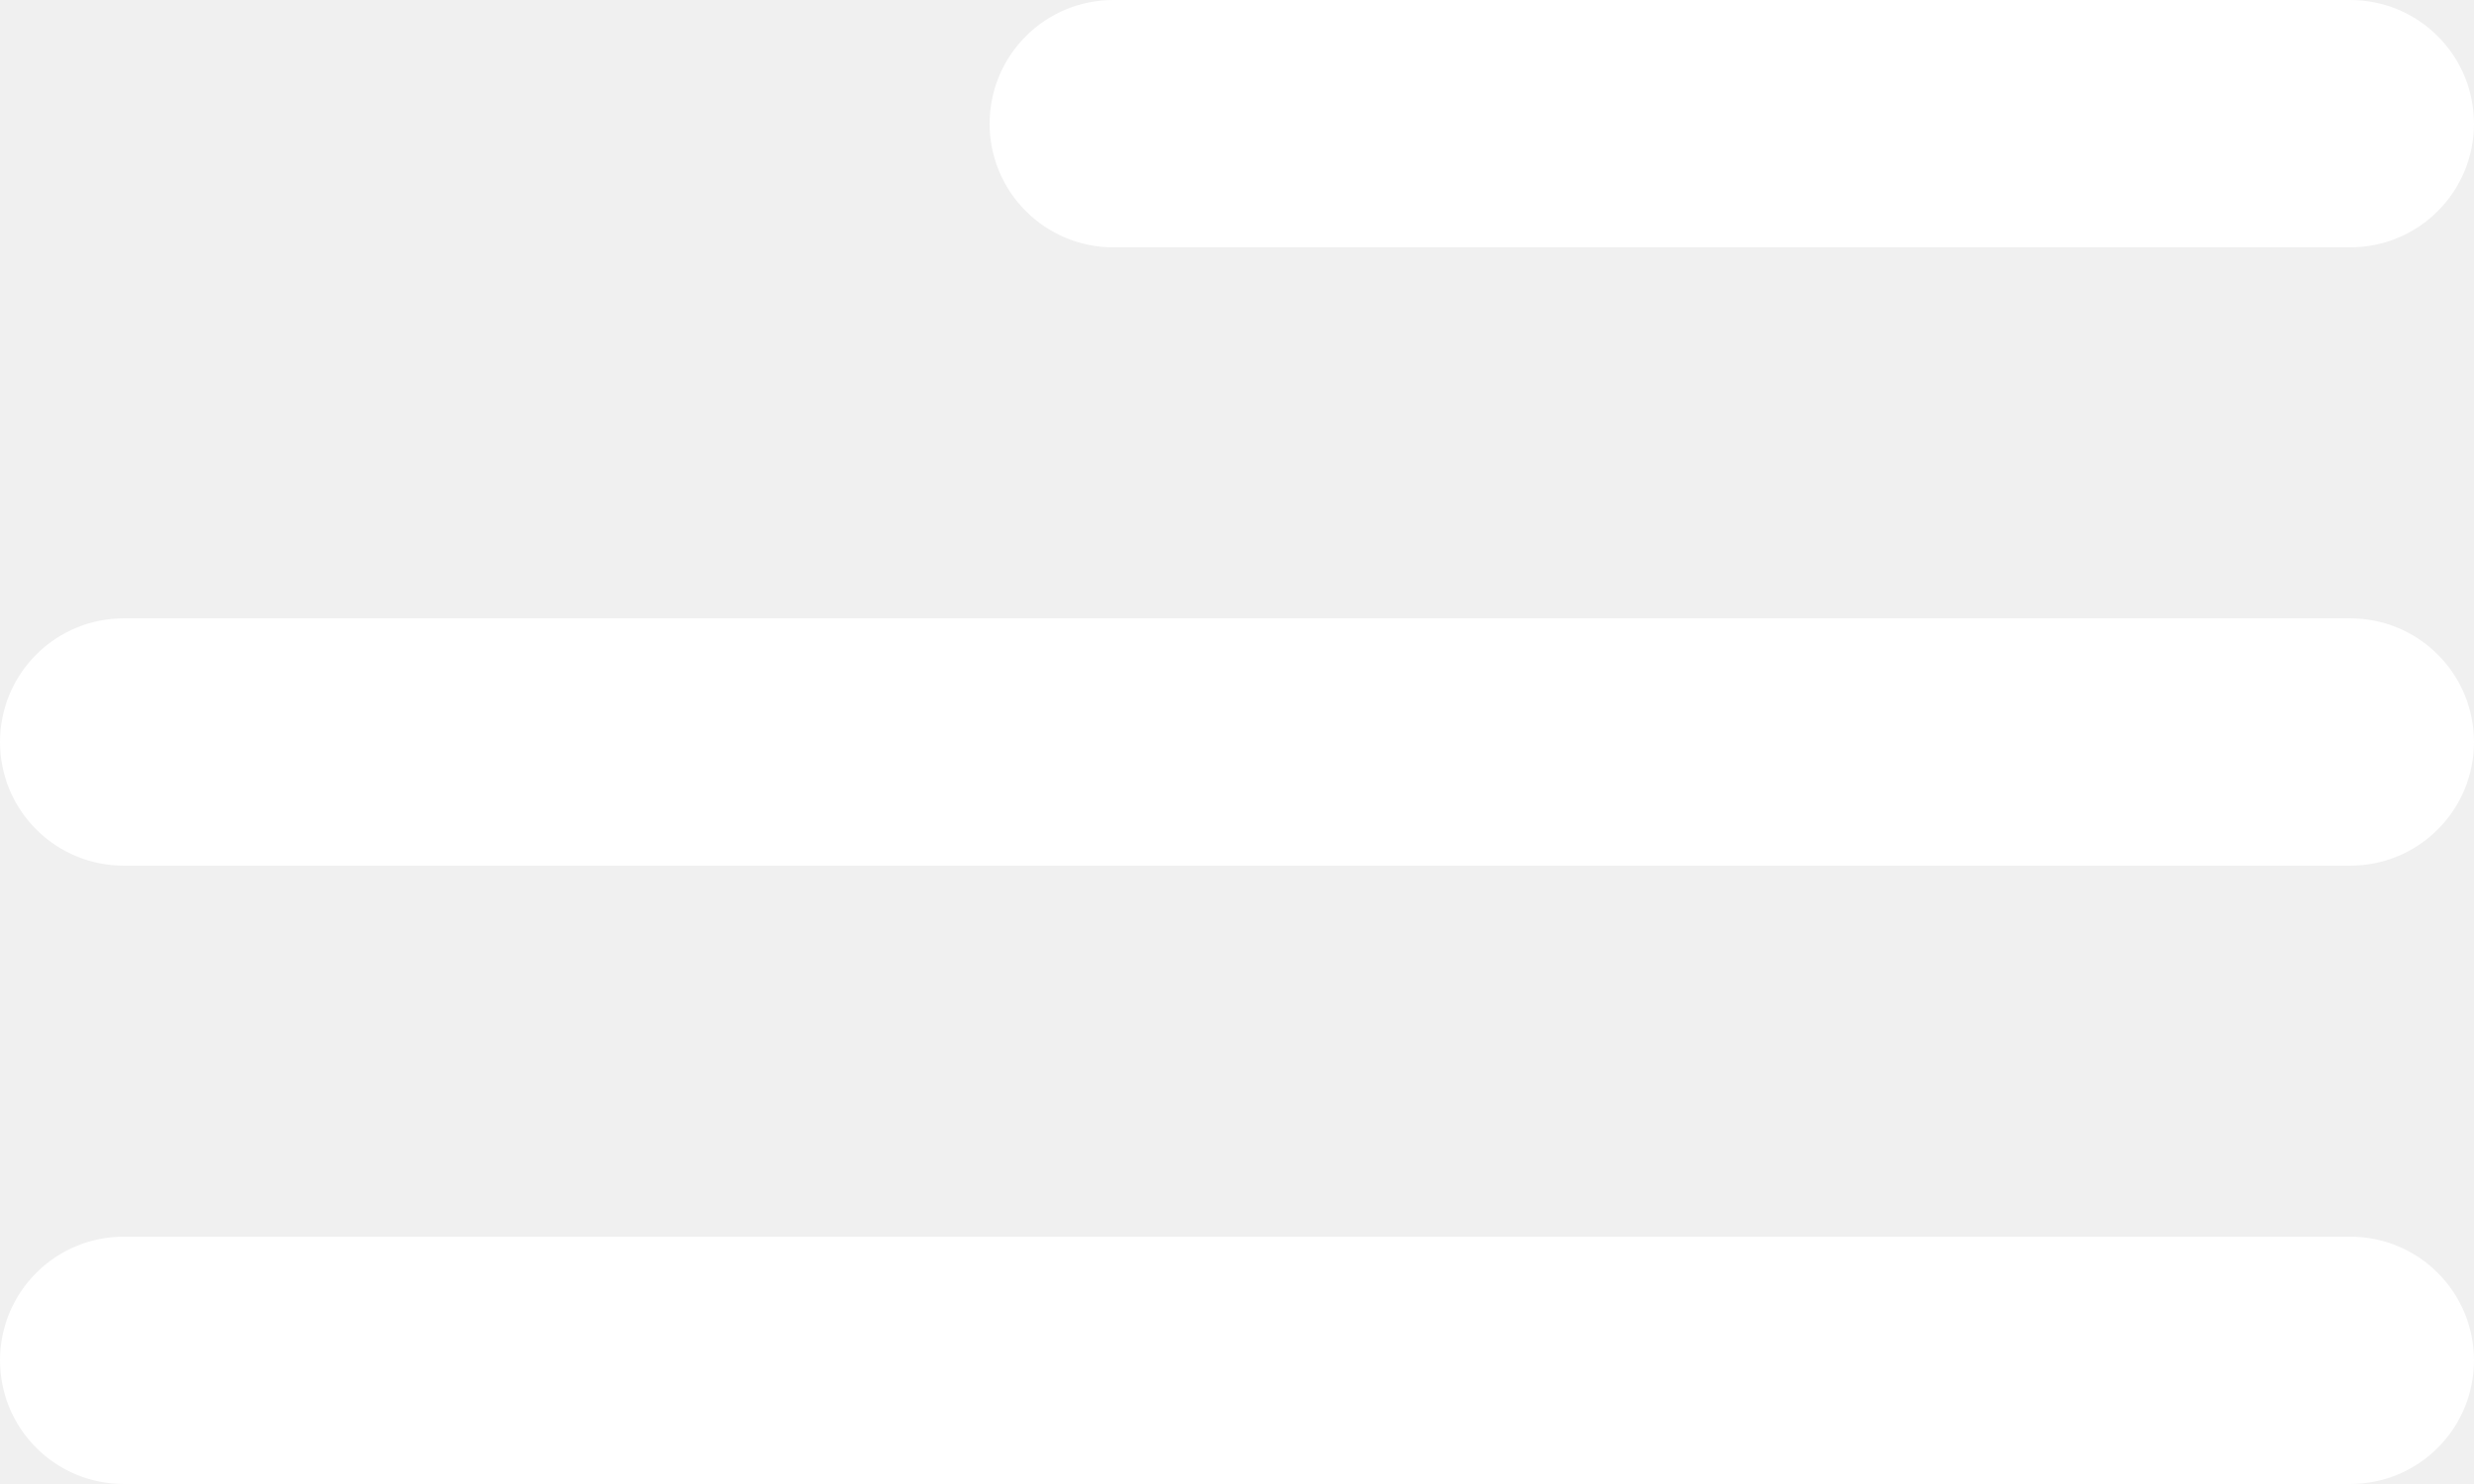
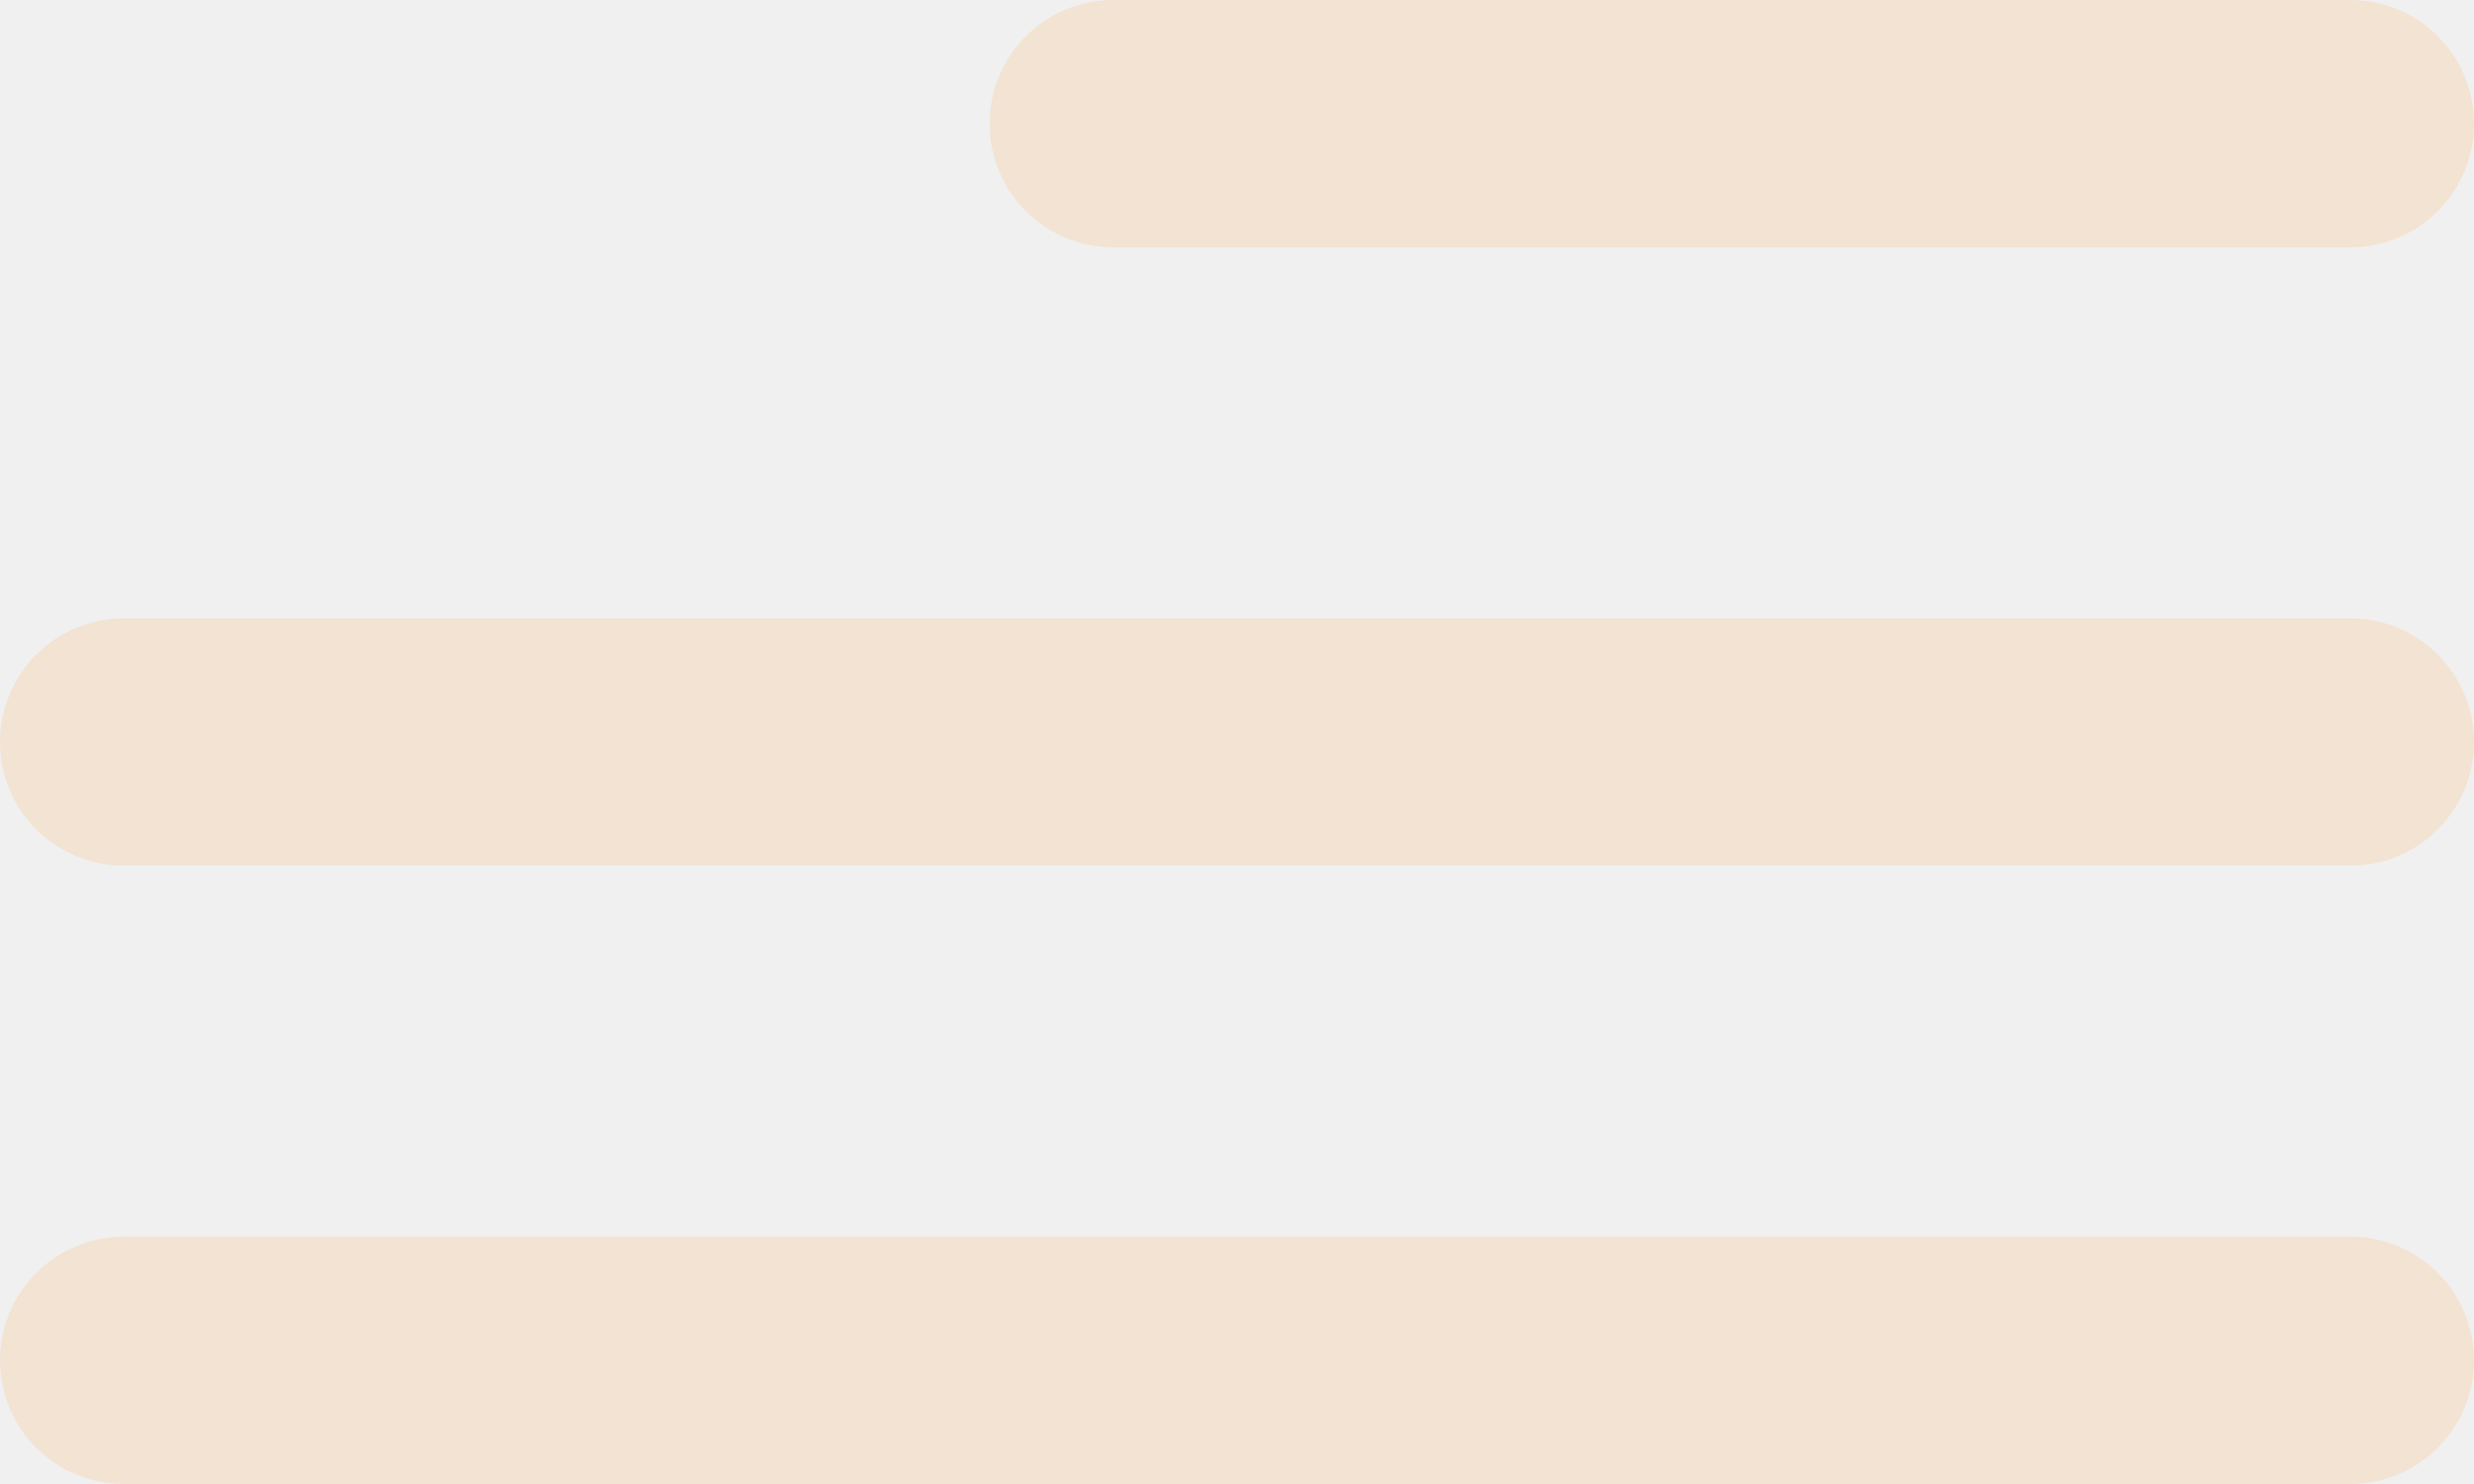
- <svg xmlns="http://www.w3.org/2000/svg" width="20" height="12" viewBox="0 0 20 12" fill="#FFF">
-   <path d="M9 2L19 2C19.265 2 19.52 1.895 19.707 1.707C19.895 1.52 20 1.265 20 1C20 0.735 19.895 0.48 19.707 0.293C19.52 0.105 19.265 0 19 0L9 0C8.735 0 8.48 0.105 8.293 0.293C8.105 0.48 8 0.735 8 1C8 1.265 8.105 1.52 8.293 1.707C8.48 1.895 8.735 2 9 2ZM19 10L1 10C0.735 10 0.48 10.105 0.293 10.293C0.105 10.48 0 10.735 0 11C0 11.265 0.105 11.52 0.293 11.707C0.48 11.895 0.735 12 1 12L19 12C19.265 12 19.52 11.895 19.707 11.707C19.895 11.52 20 11.265 20 11C20 10.735 19.895 10.48 19.707 10.293C19.52 10.105 19.265 10 19 10V10ZM1 7L19 7C19.265 7 19.52 6.895 19.707 6.707C19.895 6.52 20 6.265 20 6C20 5.735 19.895 5.48 19.707 5.293C19.52 5.105 19.265 5 19 5L1 5C0.735 5 0.48 5.105 0.293 5.293C0.105 5.48 0 5.735 0 6C0 6.265 0.105 6.52 0.293 6.707C0.48 6.895 0.735 7 1 7Z" fill="#FFFFFF" />
+ <svg xmlns="http://www.w3.org/2000/svg" width="20" height="12" viewBox="0 0 20 12" fill="#f3e3d3">
+   <path d="M9 2L19 2C19.265 2 19.52 1.895 19.707 1.707C19.895 1.52 20 1.265 20 1C20 0.735 19.895 0.48 19.707 0.293C19.52 0.105 19.265 0 19 0L9 0C8.735 0 8.48 0.105 8.293 0.293C8.105 0.48 8 0.735 8 1C8 1.265 8.105 1.52 8.293 1.707C8.48 1.895 8.735 2 9 2ZM19 10L1 10C0.735 10 0.48 10.105 0.293 10.293C0.105 10.48 0 10.735 0 11C0 11.265 0.105 11.52 0.293 11.707C0.48 11.895 0.735 12 1 12L19 12C19.265 12 19.52 11.895 19.707 11.707C19.895 11.52 20 11.265 20 11C20 10.735 19.895 10.48 19.707 10.293C19.52 10.105 19.265 10 19 10V10ZM1 7L19 7C19.265 7 19.52 6.895 19.707 6.707C19.895 6.52 20 6.265 20 6C20 5.735 19.895 5.48 19.707 5.293C19.52 5.105 19.265 5 19 5L1 5C0.735 5 0.48 5.105 0.293 5.293C0.105 5.48 0 5.735 0 6C0 6.265 0.105 6.52 0.293 6.707C0.48 6.895 0.735 7 1 7Z" fill="#f3e3d3" />
</svg>
